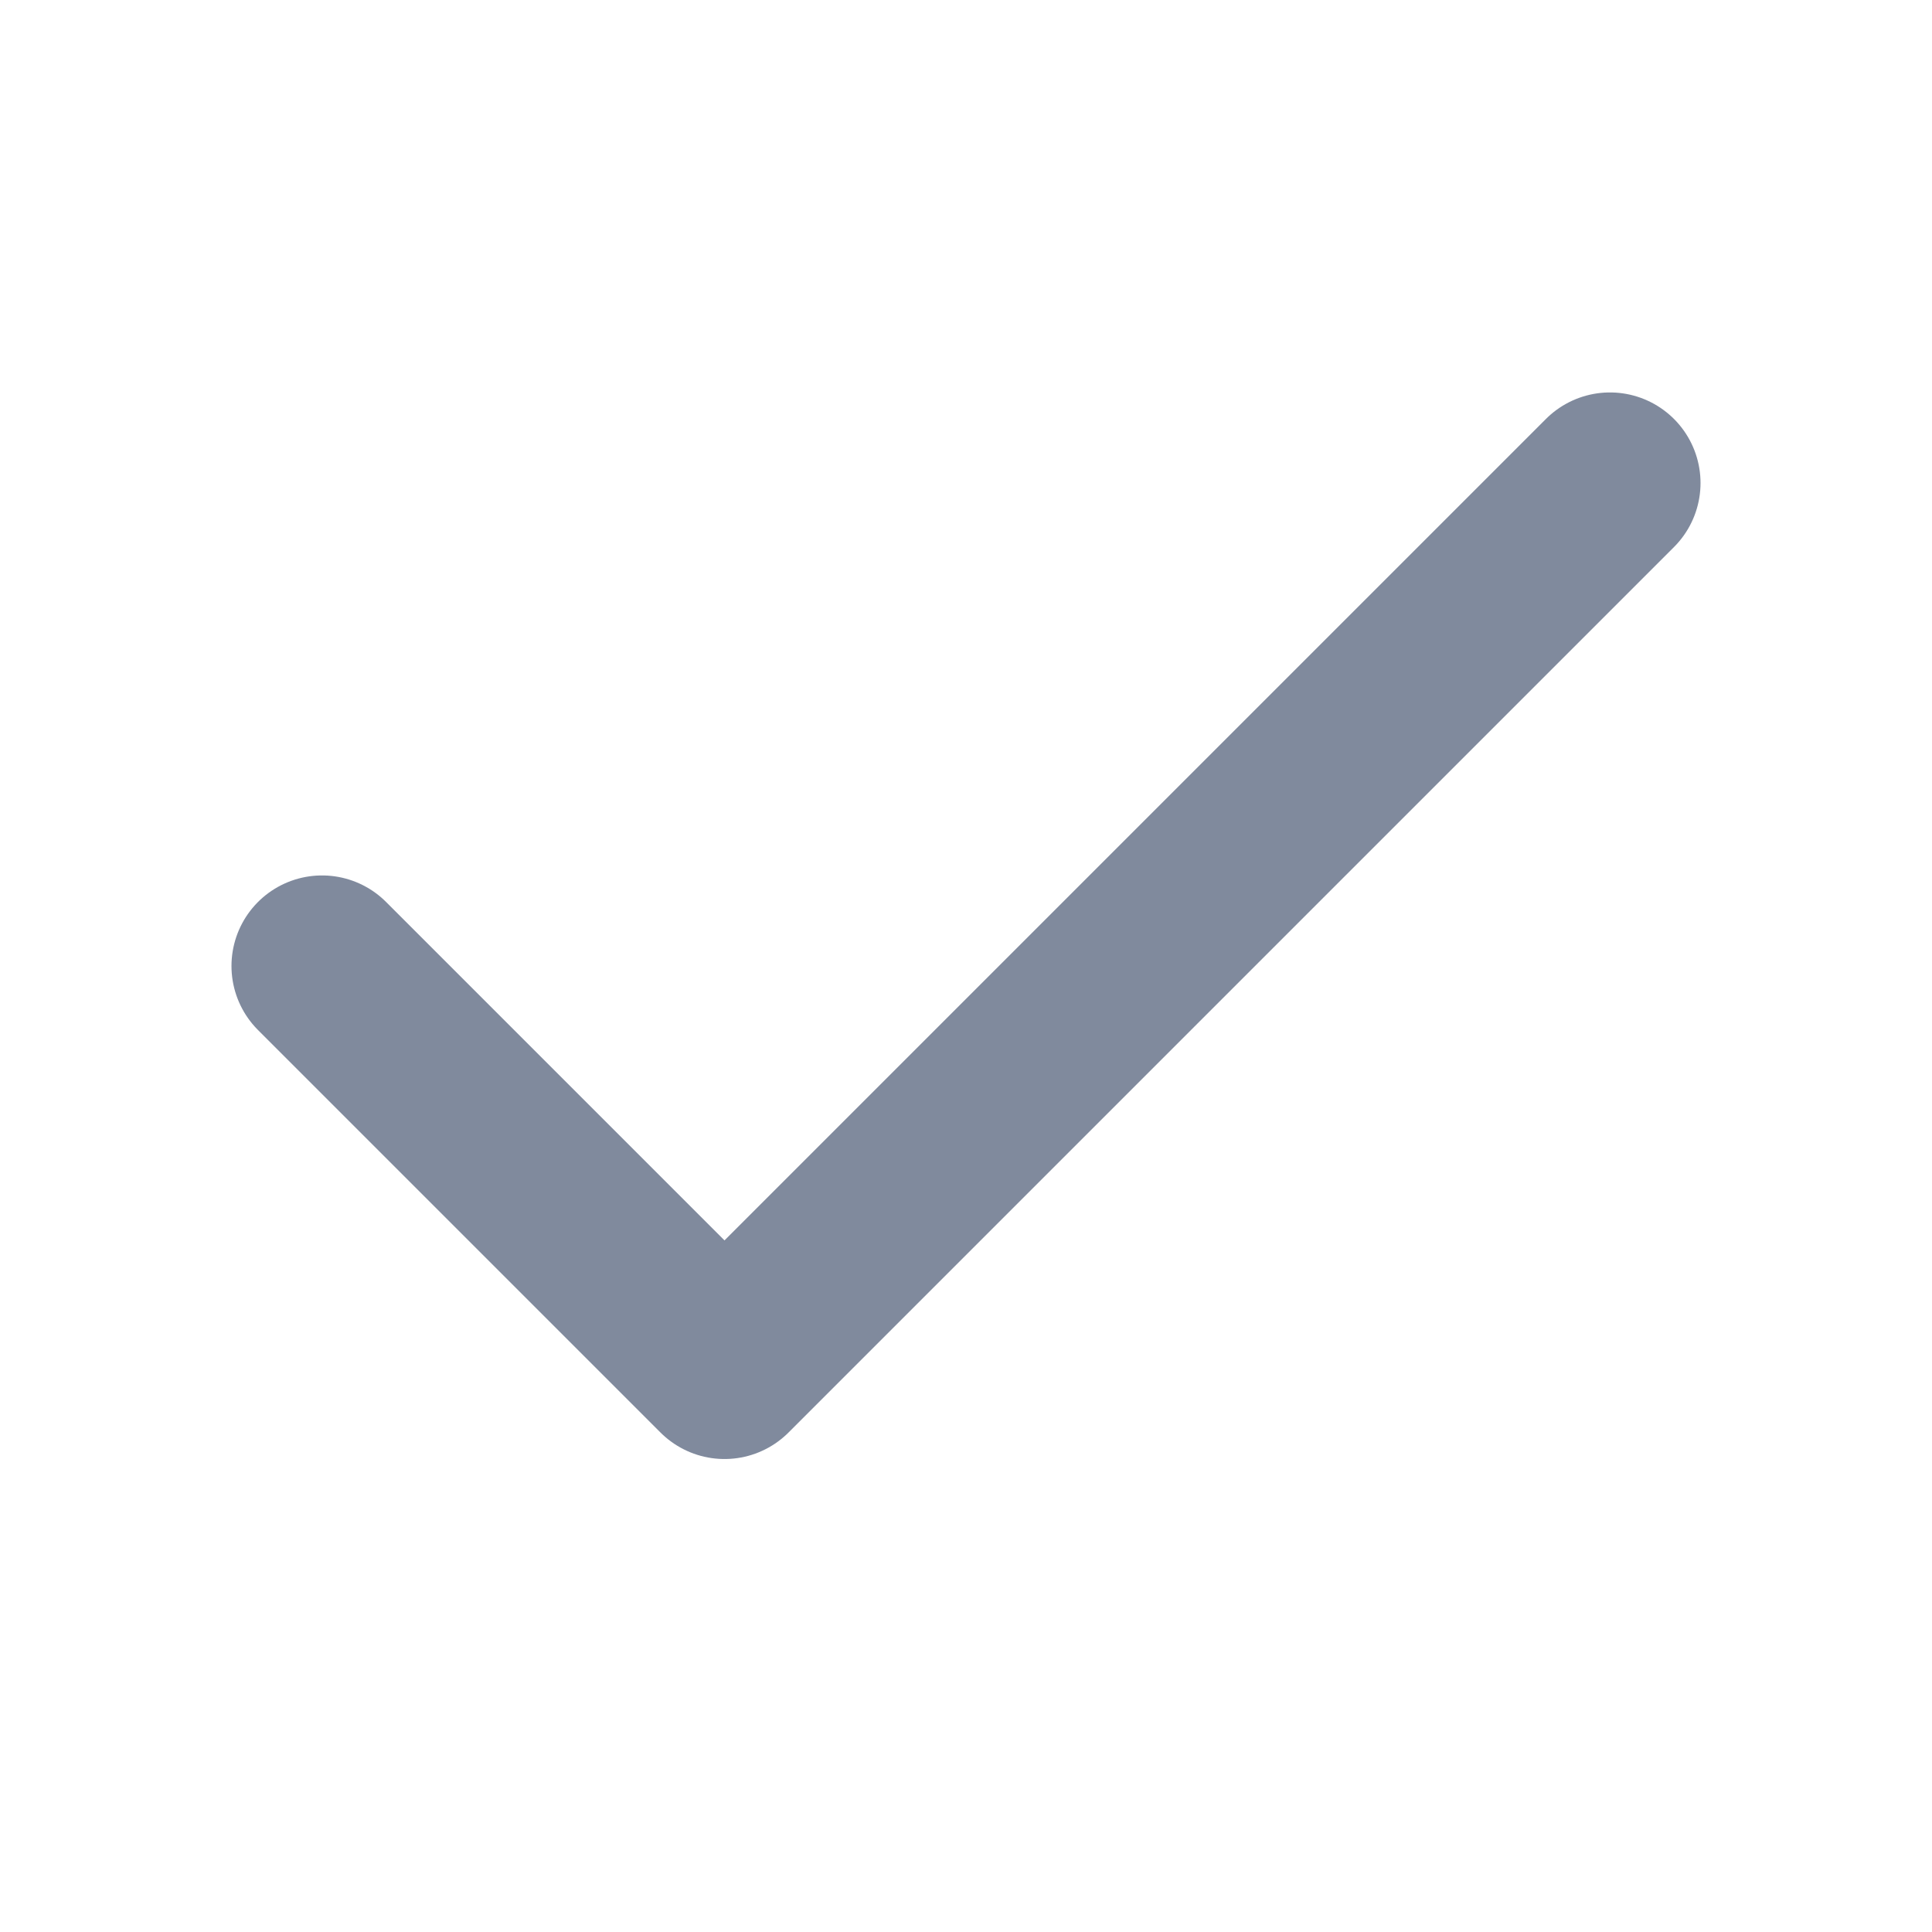
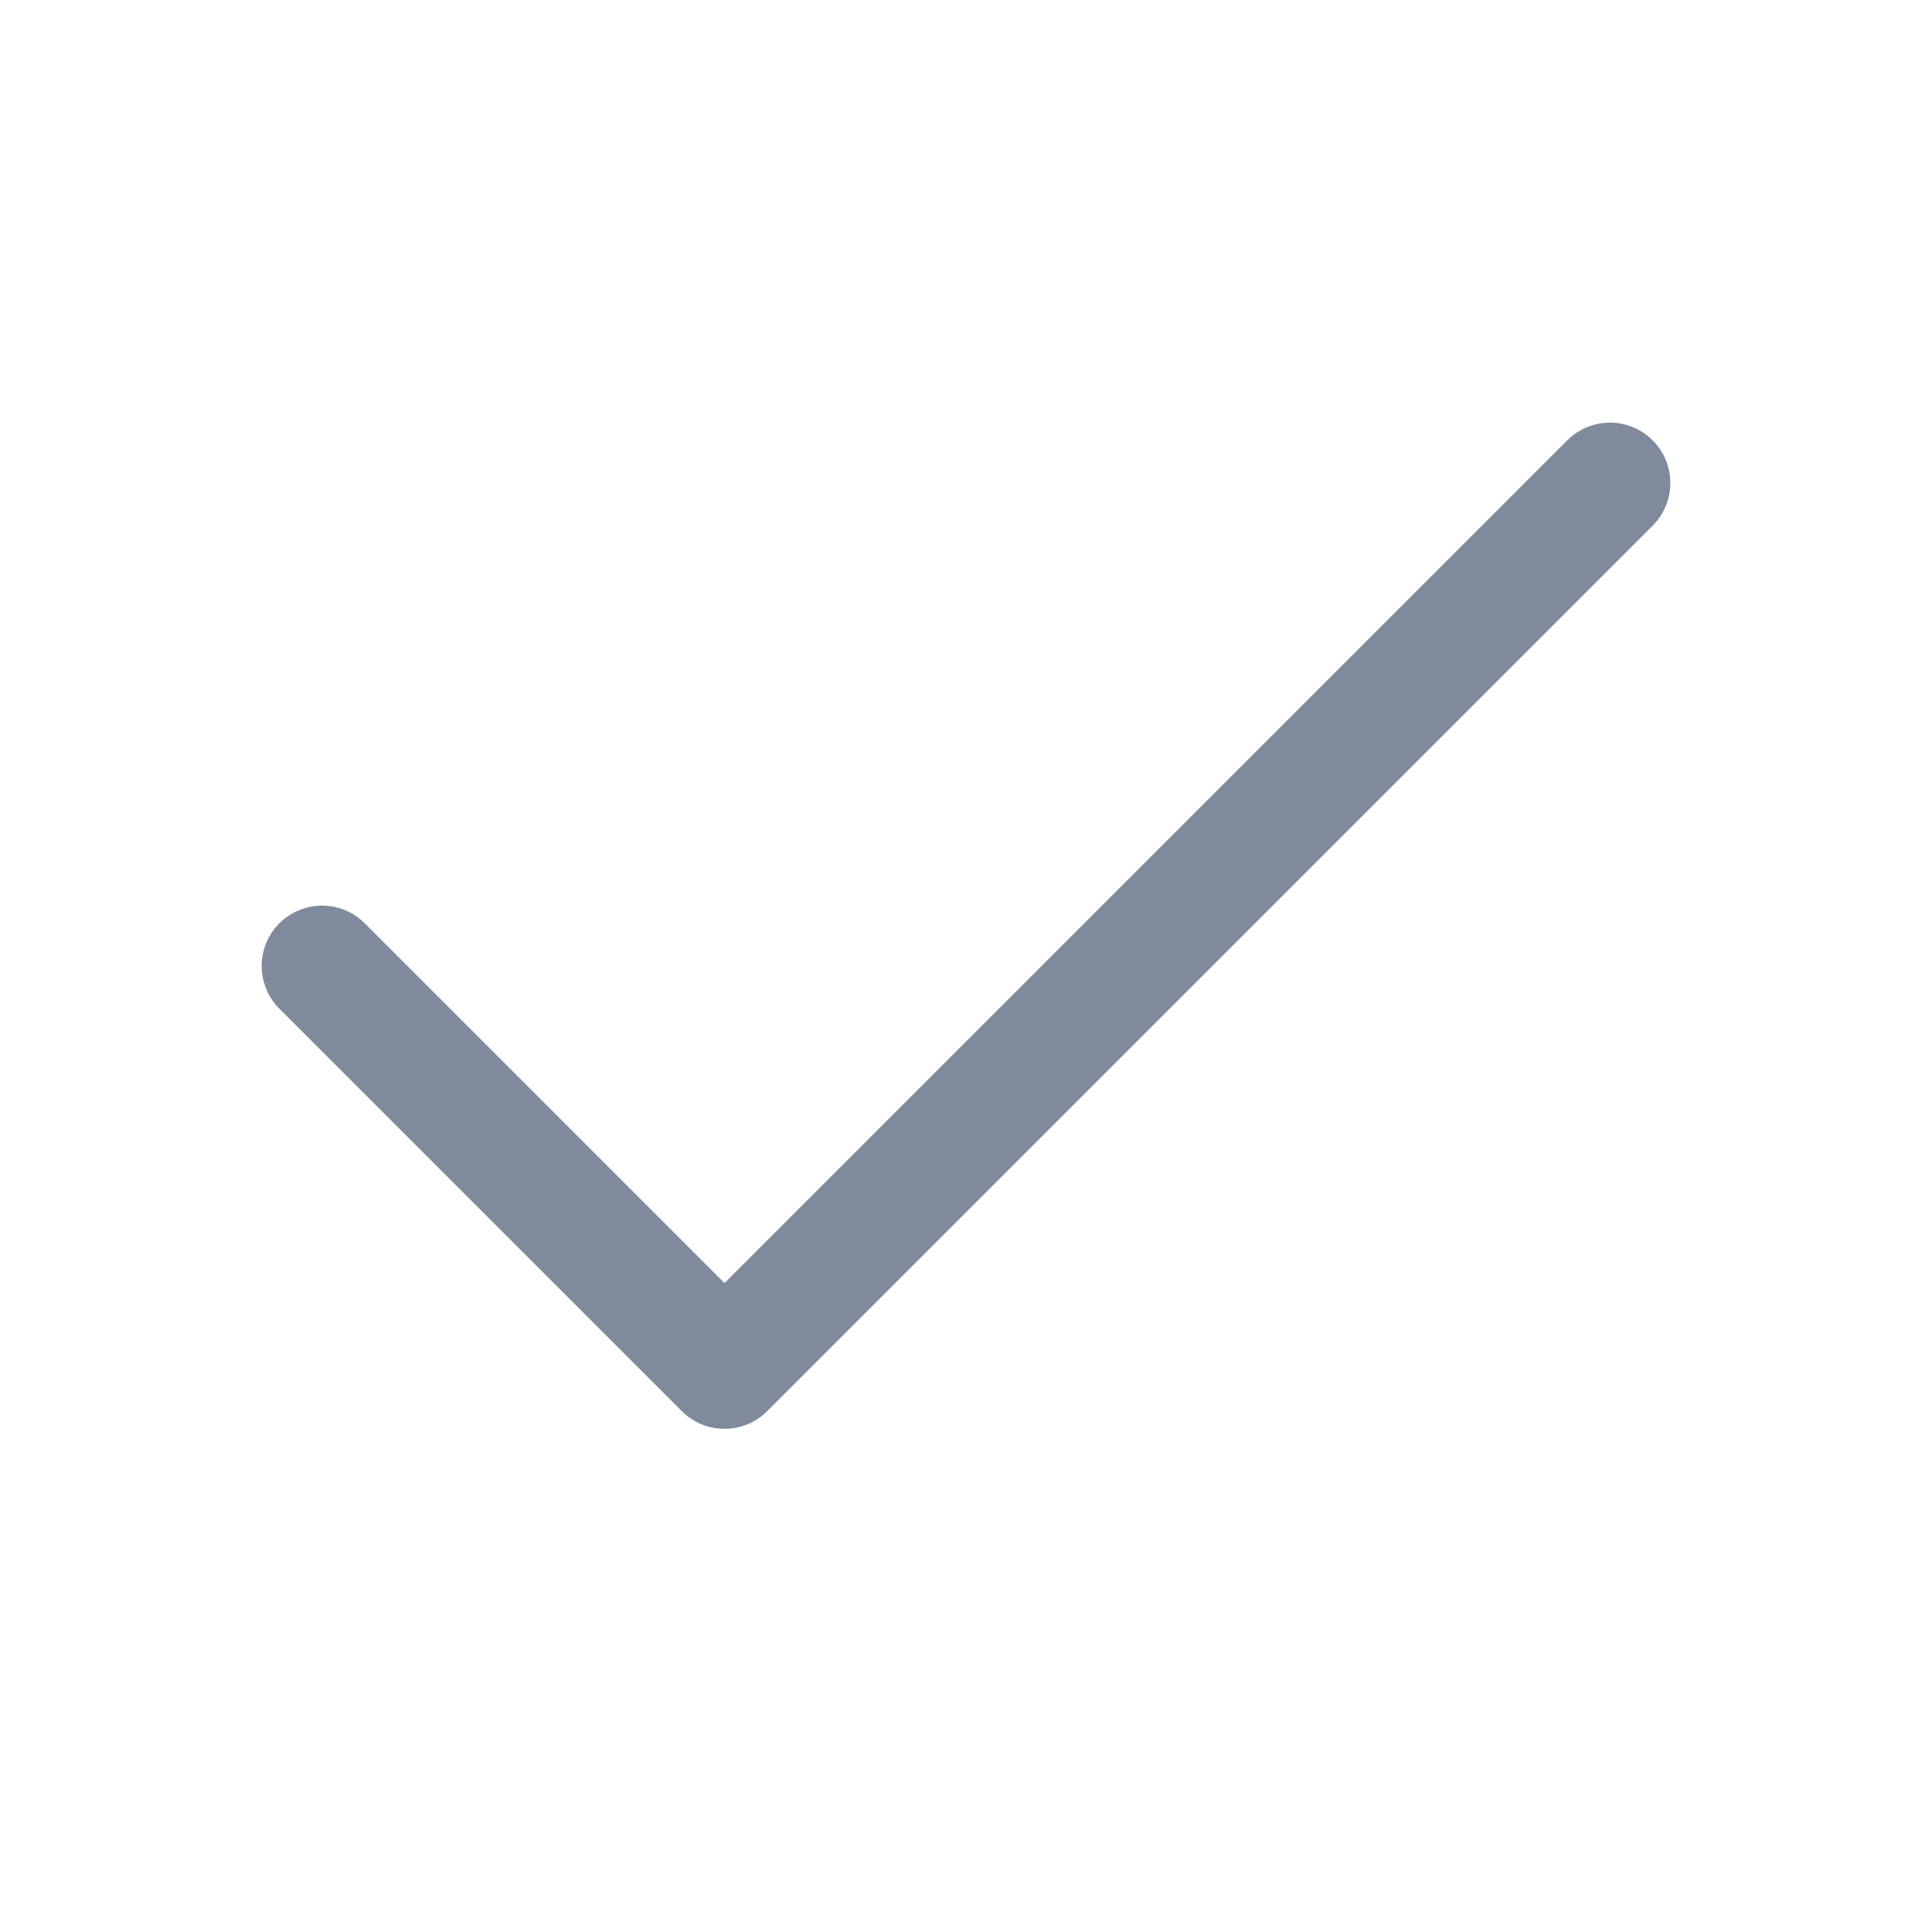
<svg xmlns="http://www.w3.org/2000/svg" width="16" height="16" viewBox="0 0 16 16" fill="none">
  <g id="check">
-     <path id="Icon" d="M13.333 4L6 11.333L2.667 8" stroke="#808A9D" stroke-width="1.5" stroke-linecap="round" stroke-linejoin="round" />
+     <path id="Icon" d="M13.333 4L6 11.333L2.667 8" stroke="#808A9D" strokeWidth="1.5" stroke-linecap="round" stroke-linejoin="round" />
  </g>
</svg>
